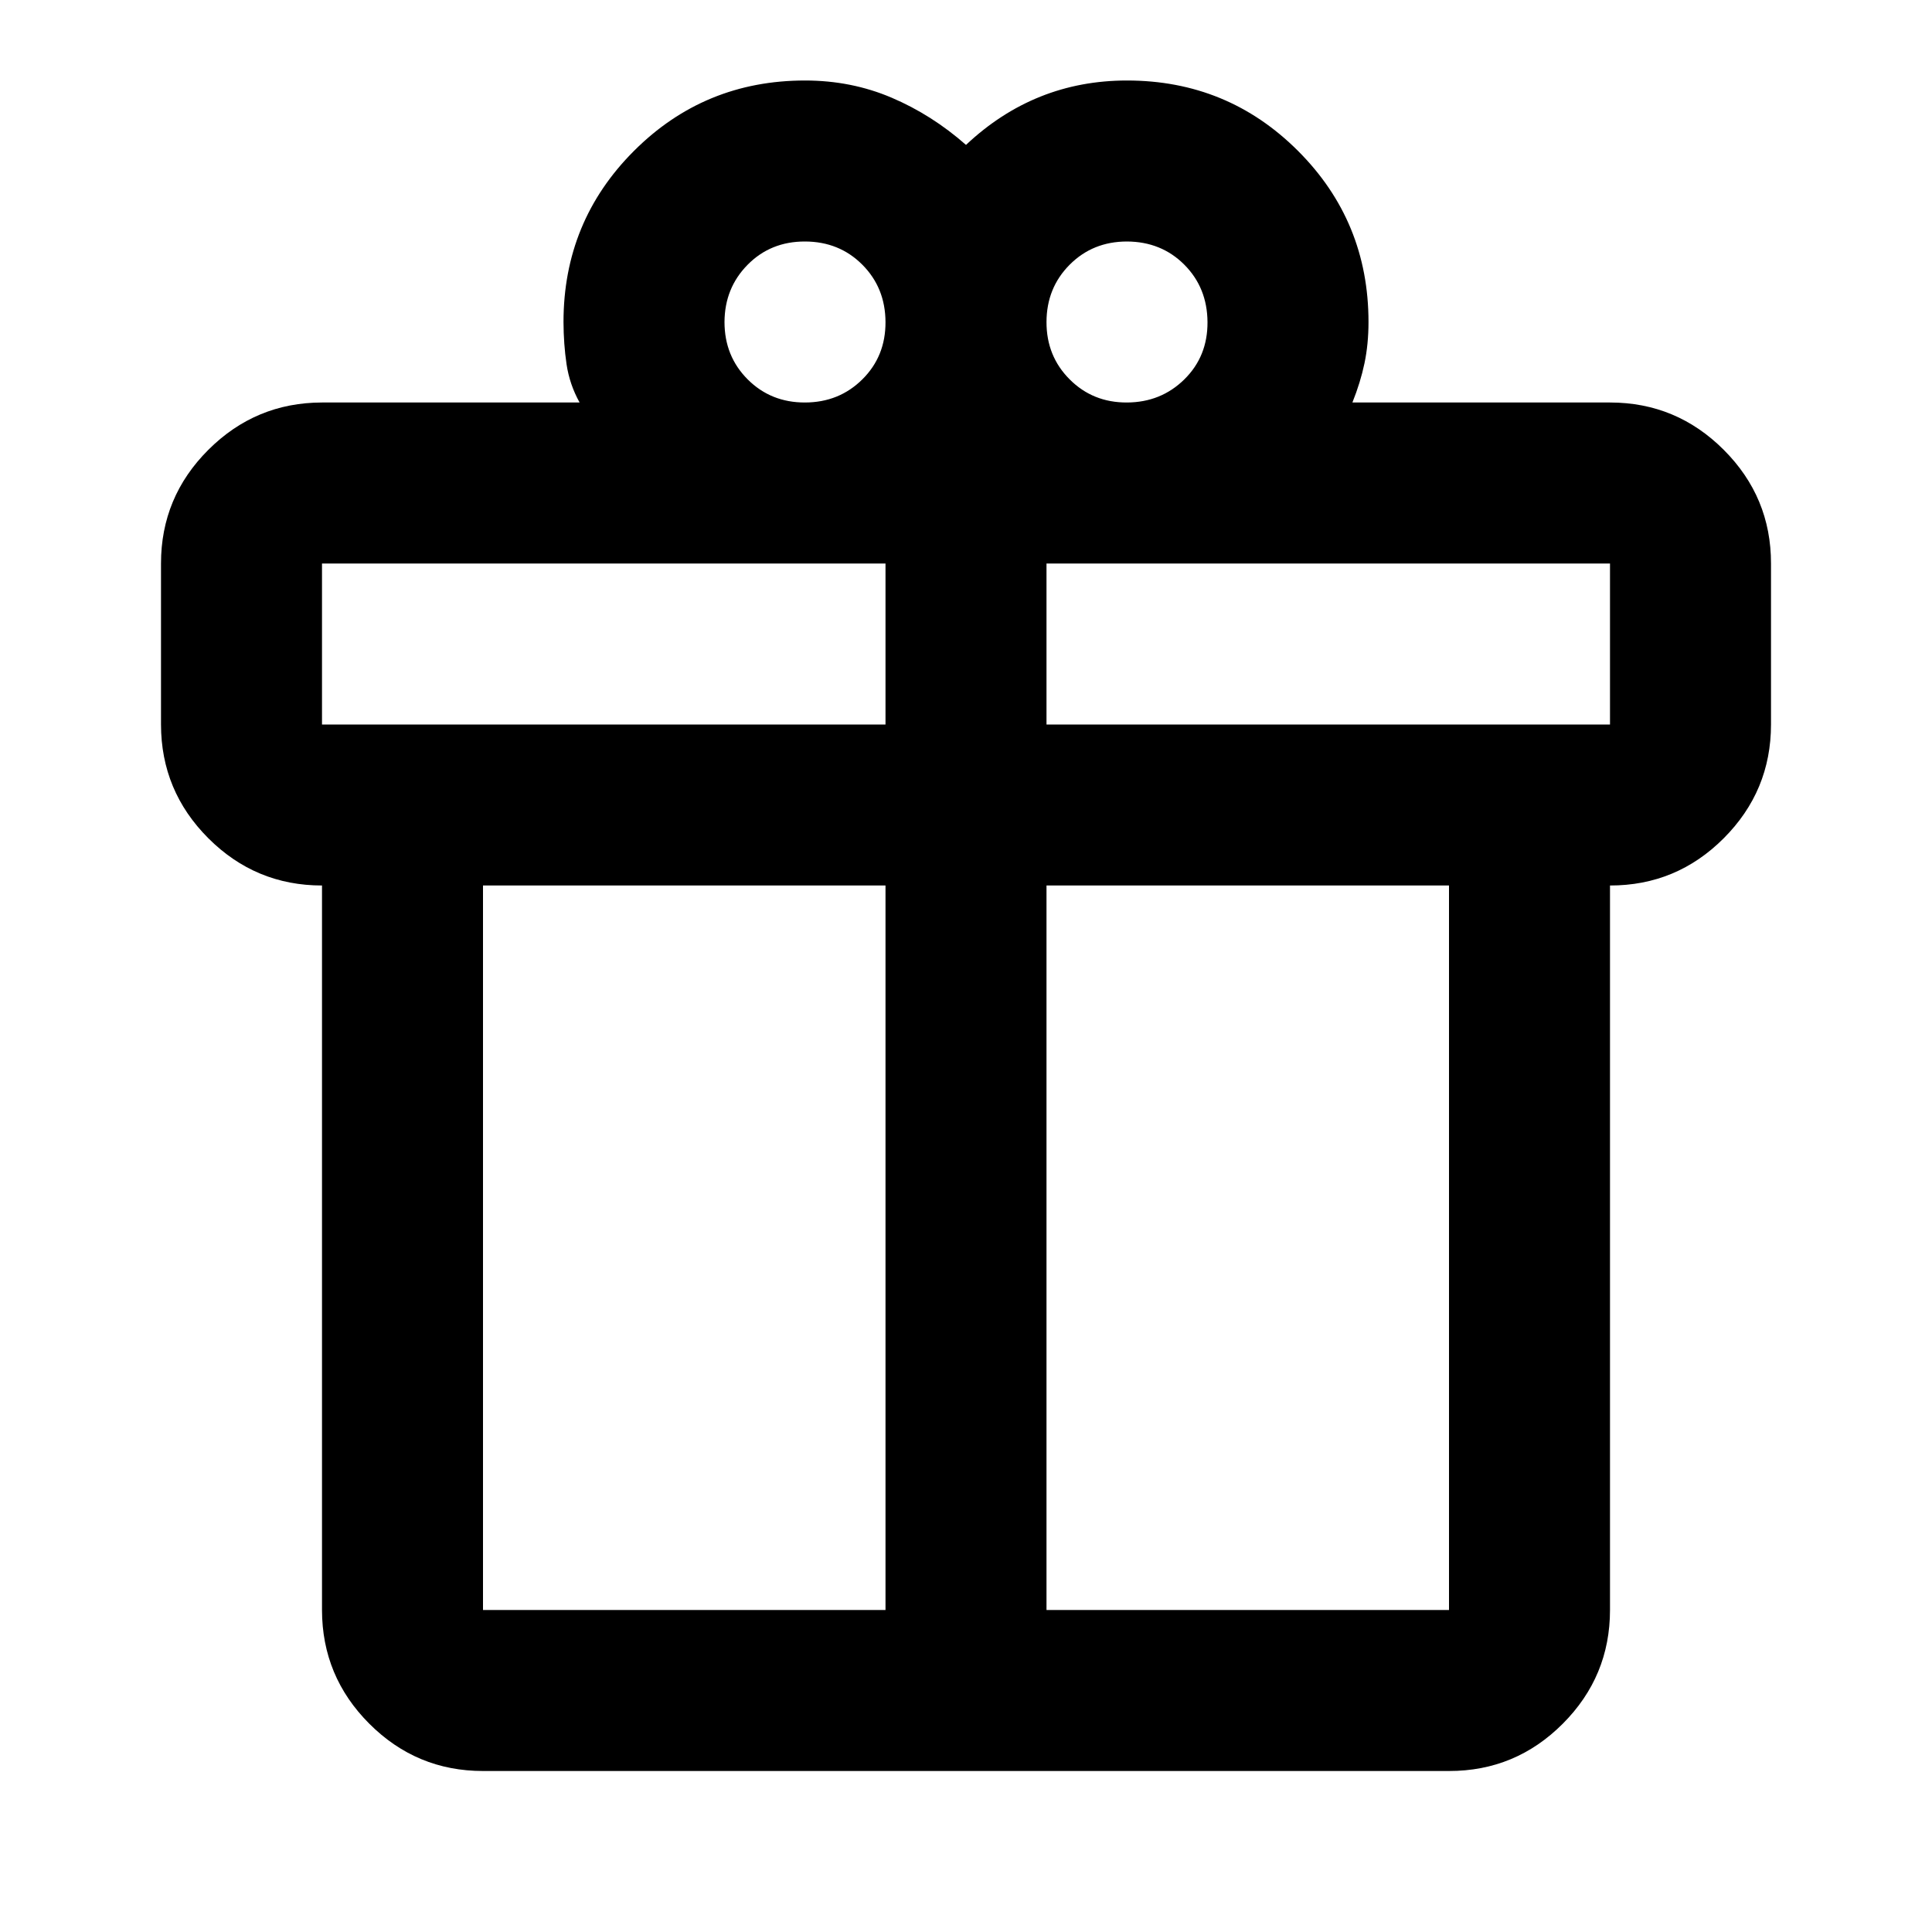
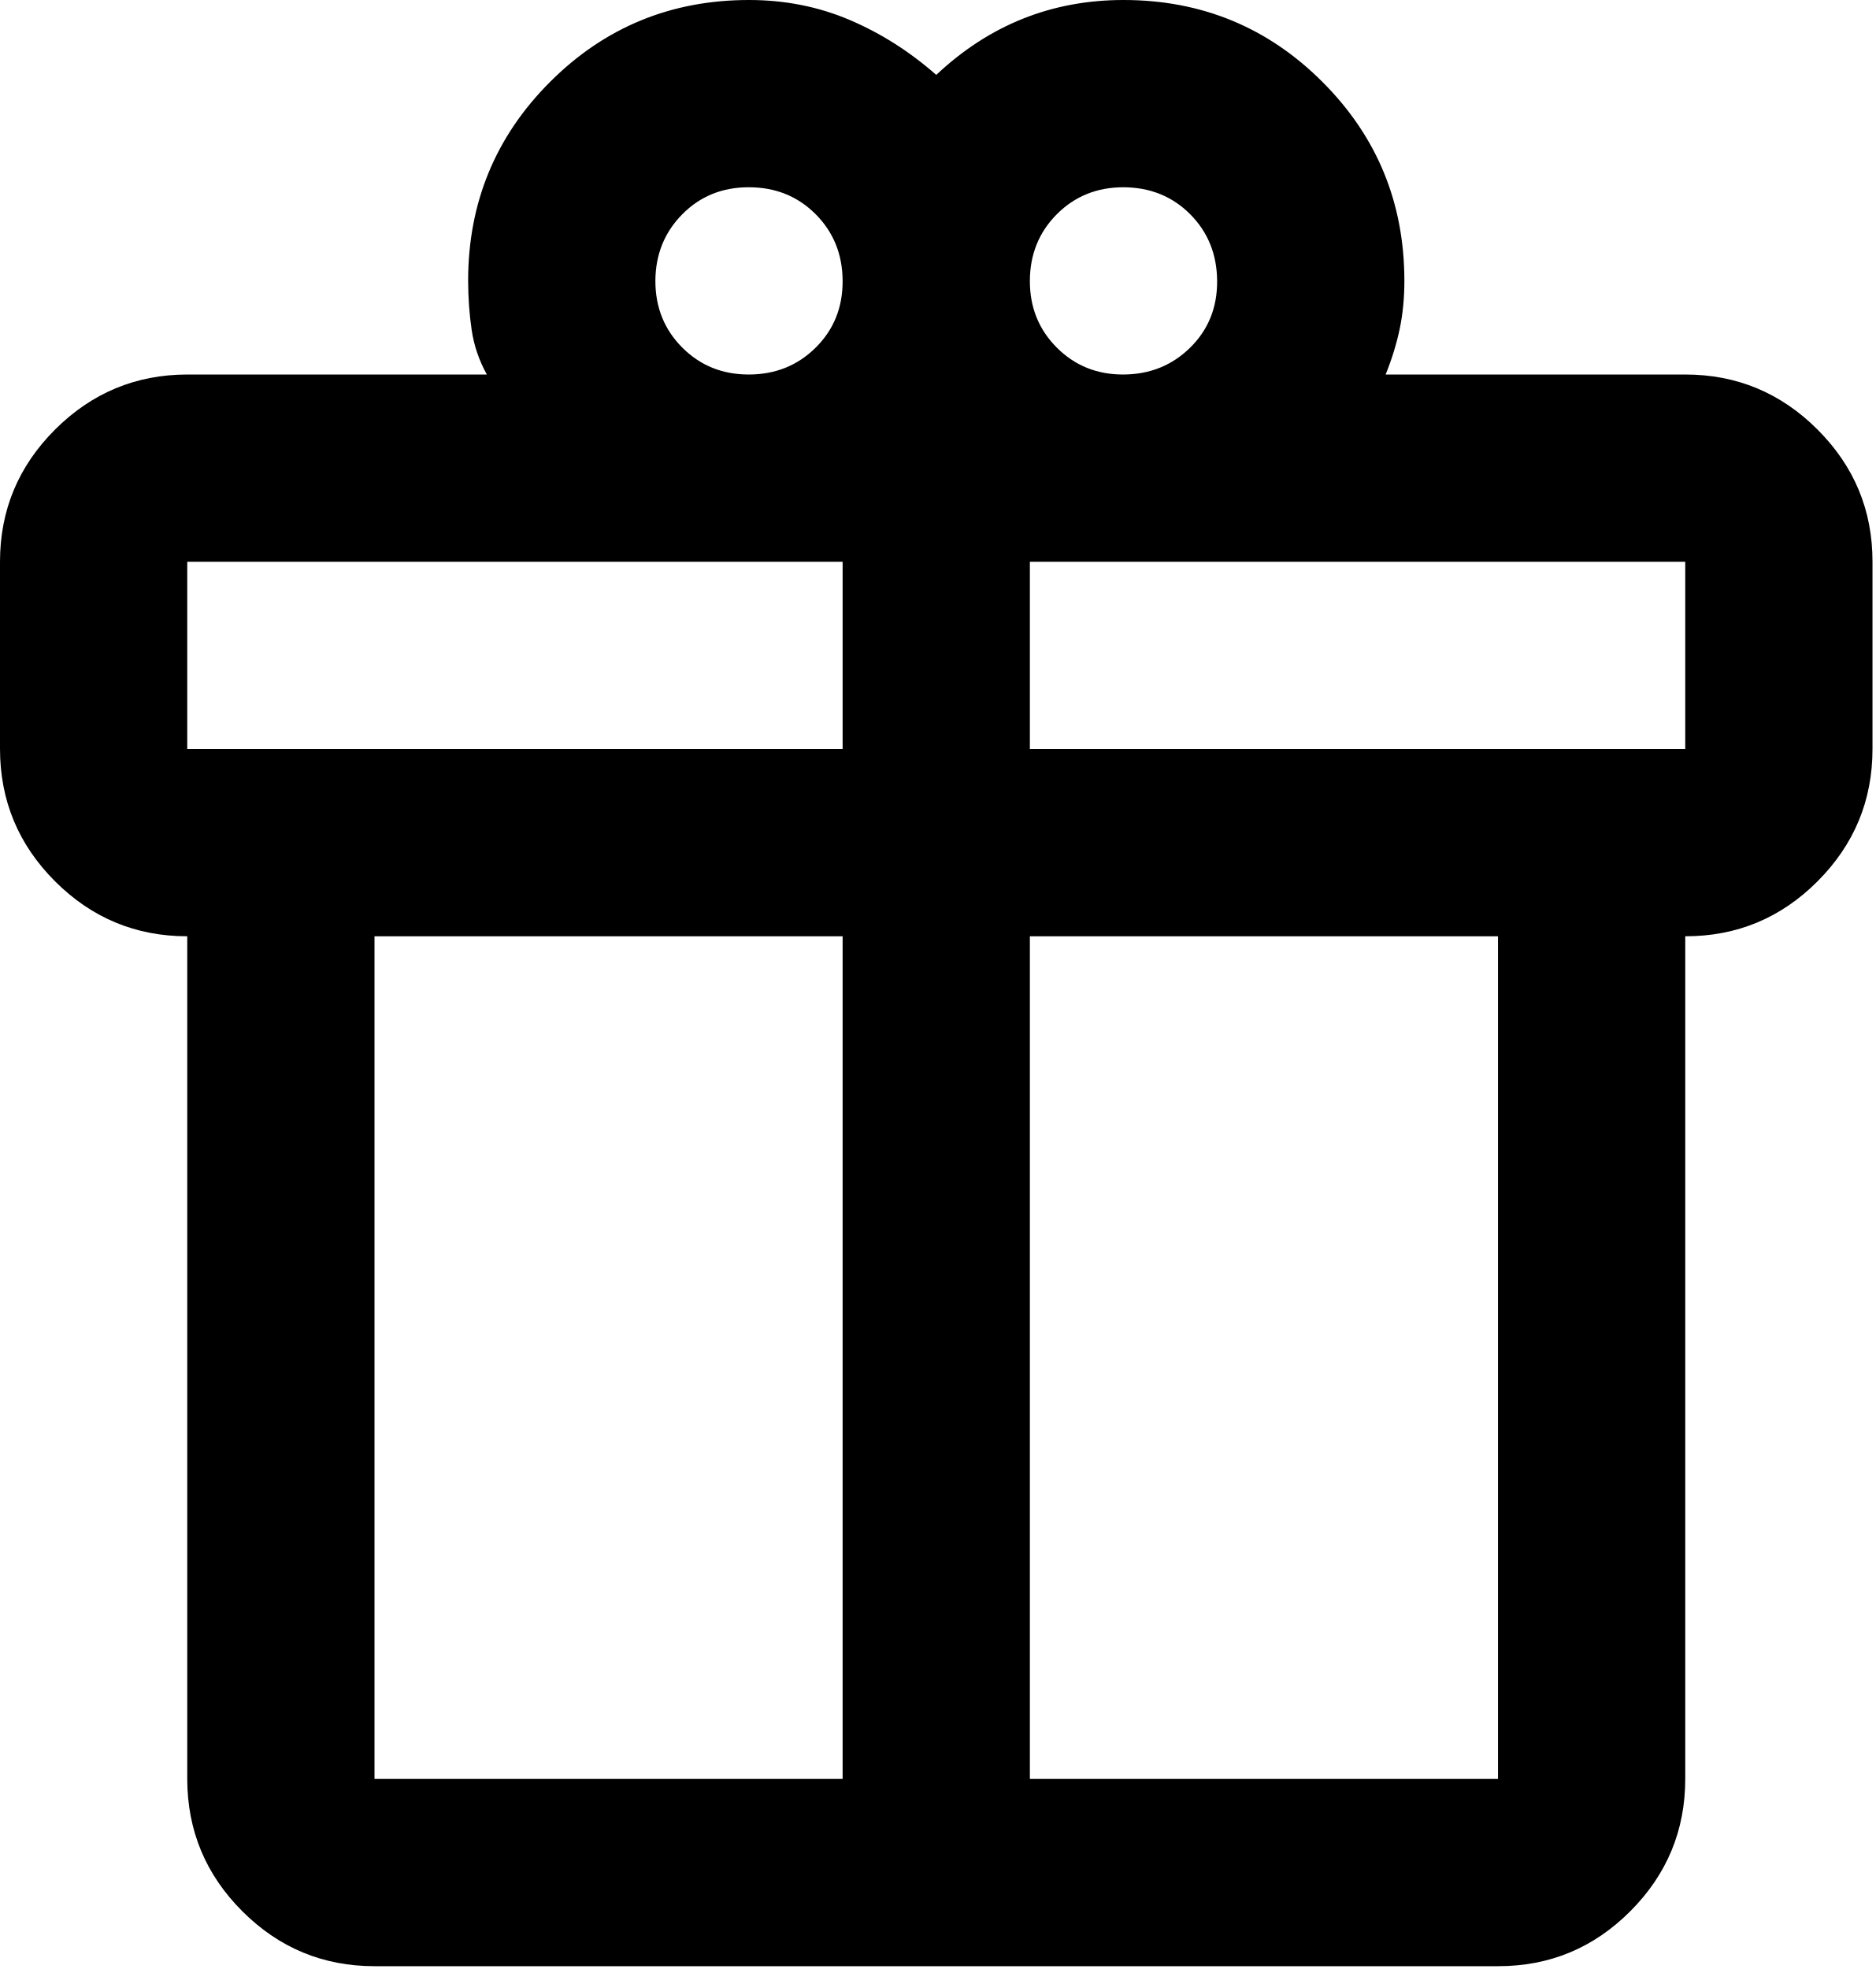
- <svg xmlns="http://www.w3.org/2000/svg" width="24" height="24" viewBox="0 0 24 24">
+ <svg xmlns="http://www.w3.org/2000/svg" viewBox="2 1 20.03 21.03">
  <path fill="currentColor" d="M4 20v-9q-.825 0-1.412-.587T2 9V7q0-.825.588-1.412T4 5h3.2q-.125-.225-.162-.475T7 4q0-1.25.875-2.125T10 1q.575 0 1.075.213T12 1.8q.425-.4.925-.6T14 1q1.25 0 2.125.875T17 4q0 .275-.05.513T16.8 5H20q.825 0 1.413.588T22 7v2q0 .825-.587 1.413T20 11v9q0 .825-.587 1.413T18 22H6q-.825 0-1.412-.587T4 20M14 3q-.425 0-.712.288T13 4t.288.713T14 5t.713-.288T15 4t-.288-.712T14 3M9 4q0 .425.288.713T10 5t.713-.288T11 4t-.288-.712T10 3t-.712.288T9 4M4 7v2h7V7zm7 13v-9H6v9zm2 0h5v-9h-5zm7-11V7h-7v2z" />
</svg>
